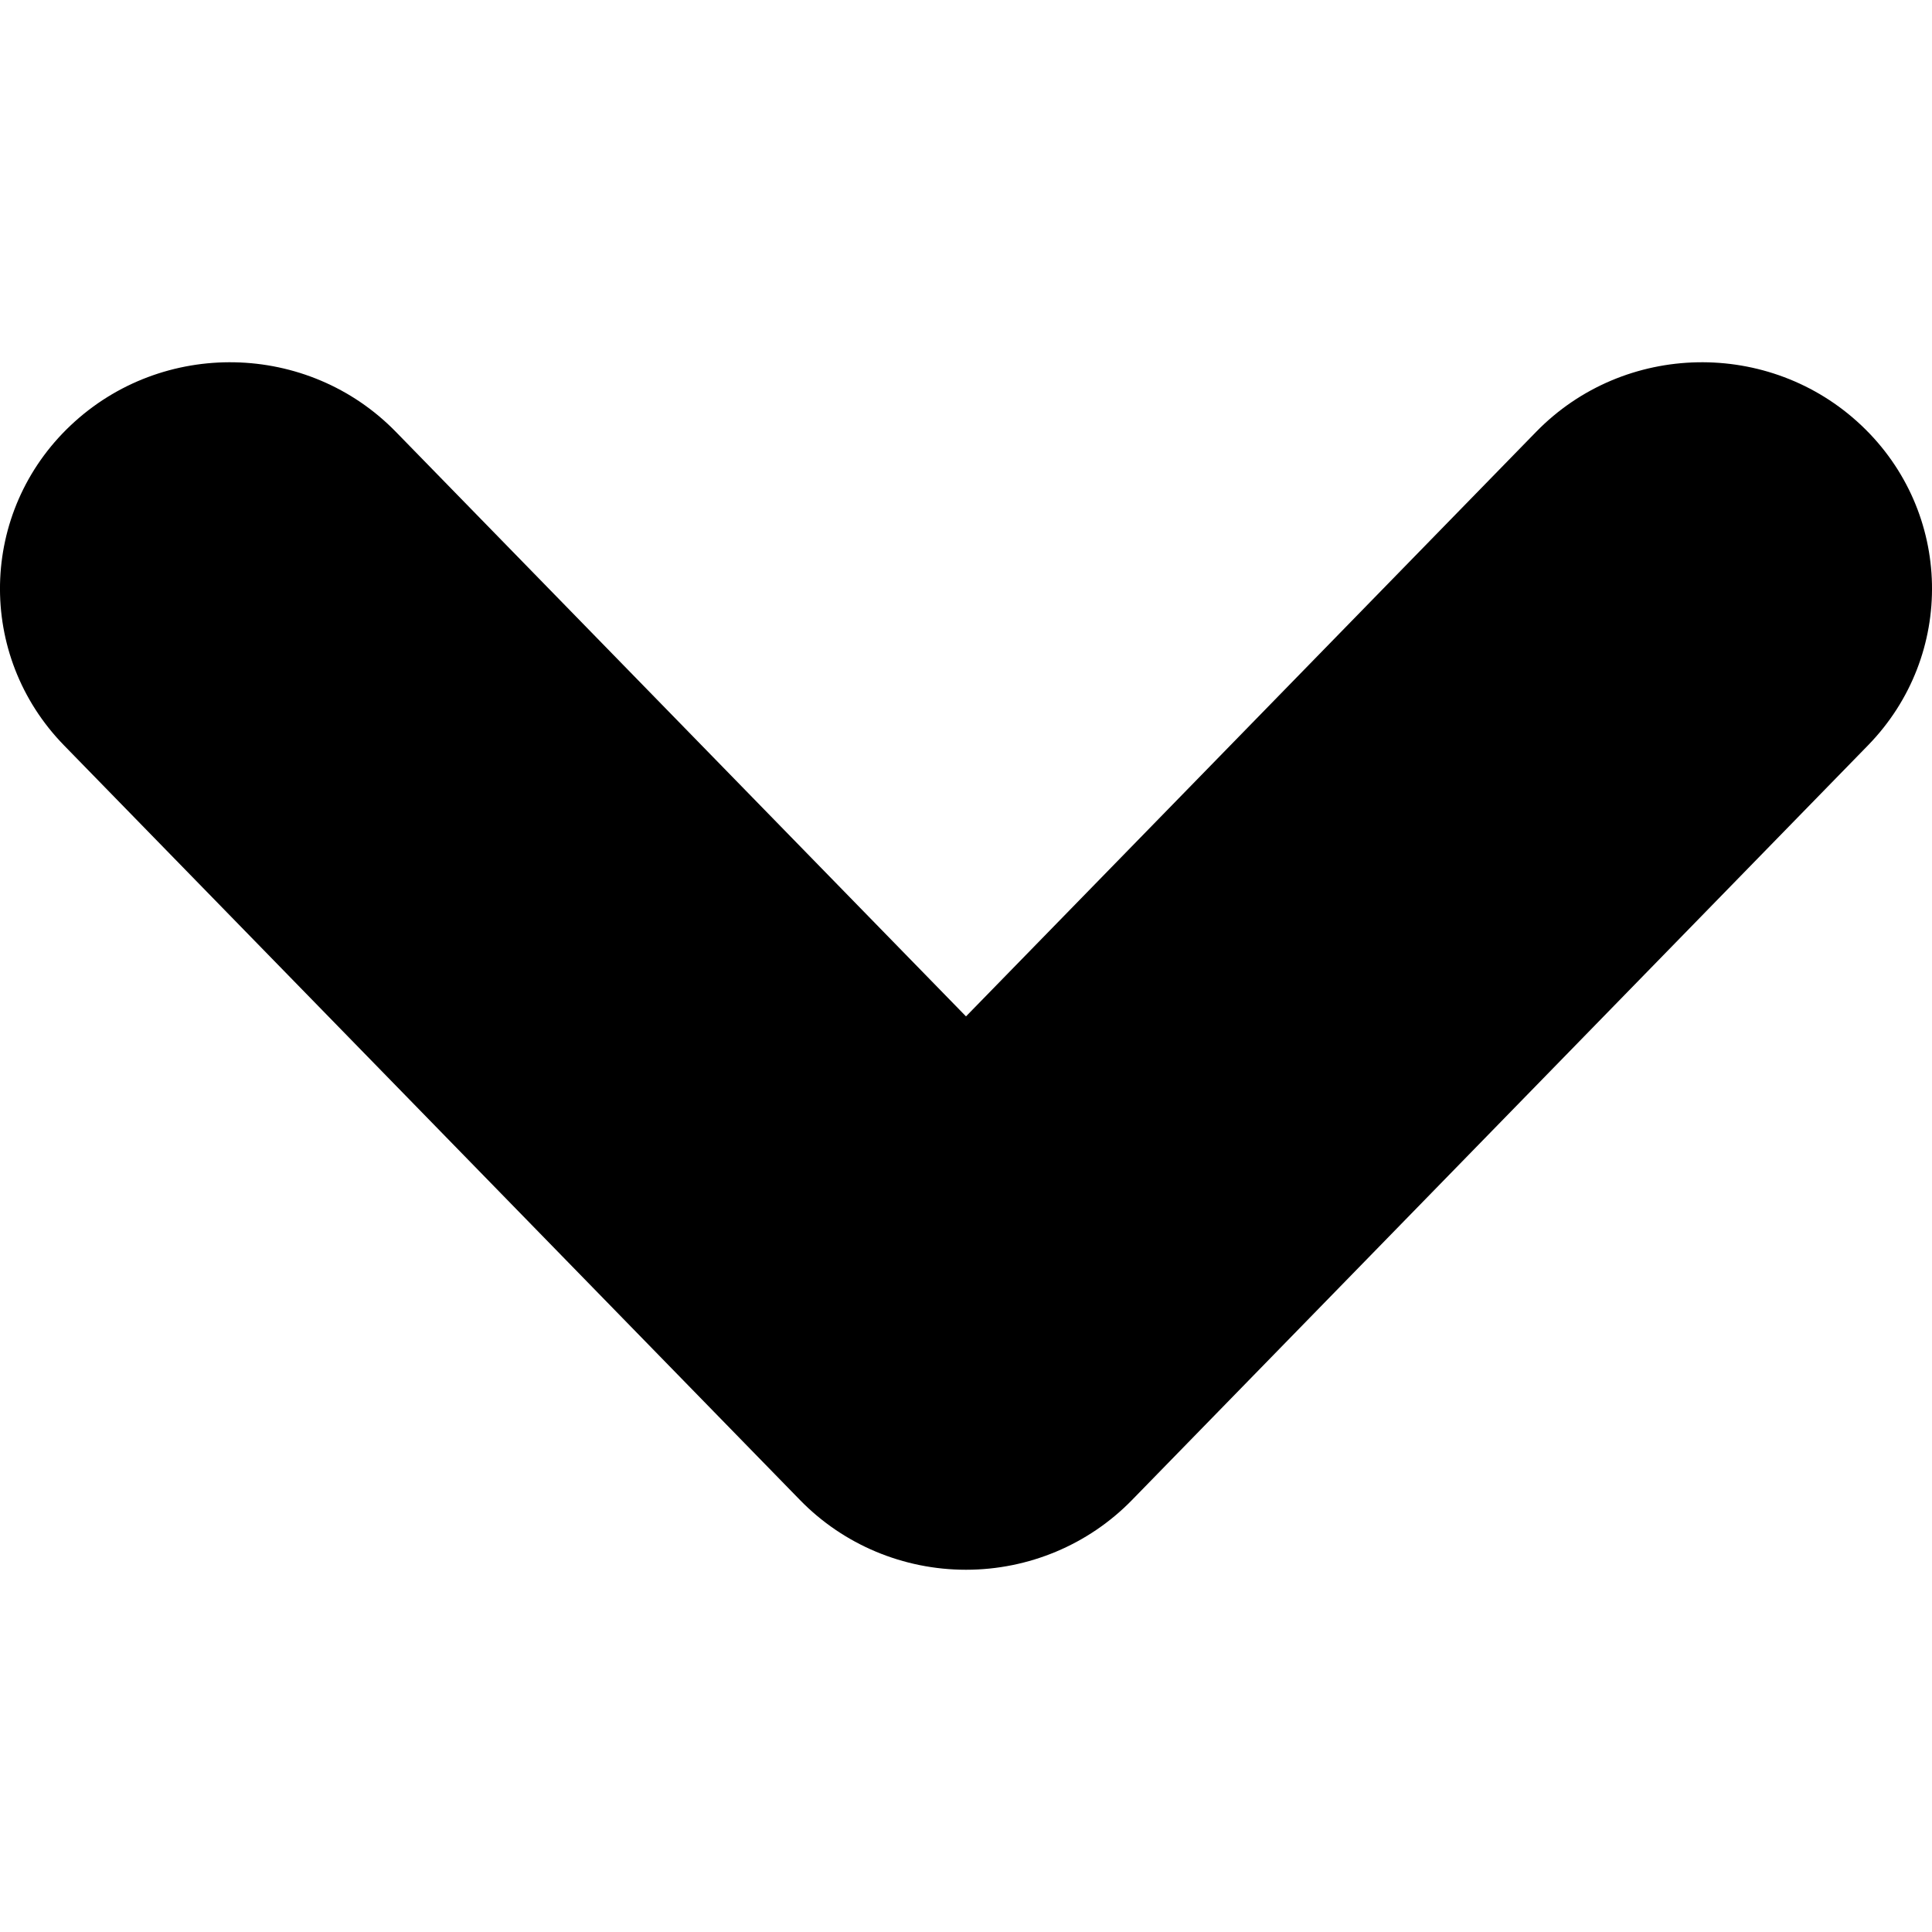
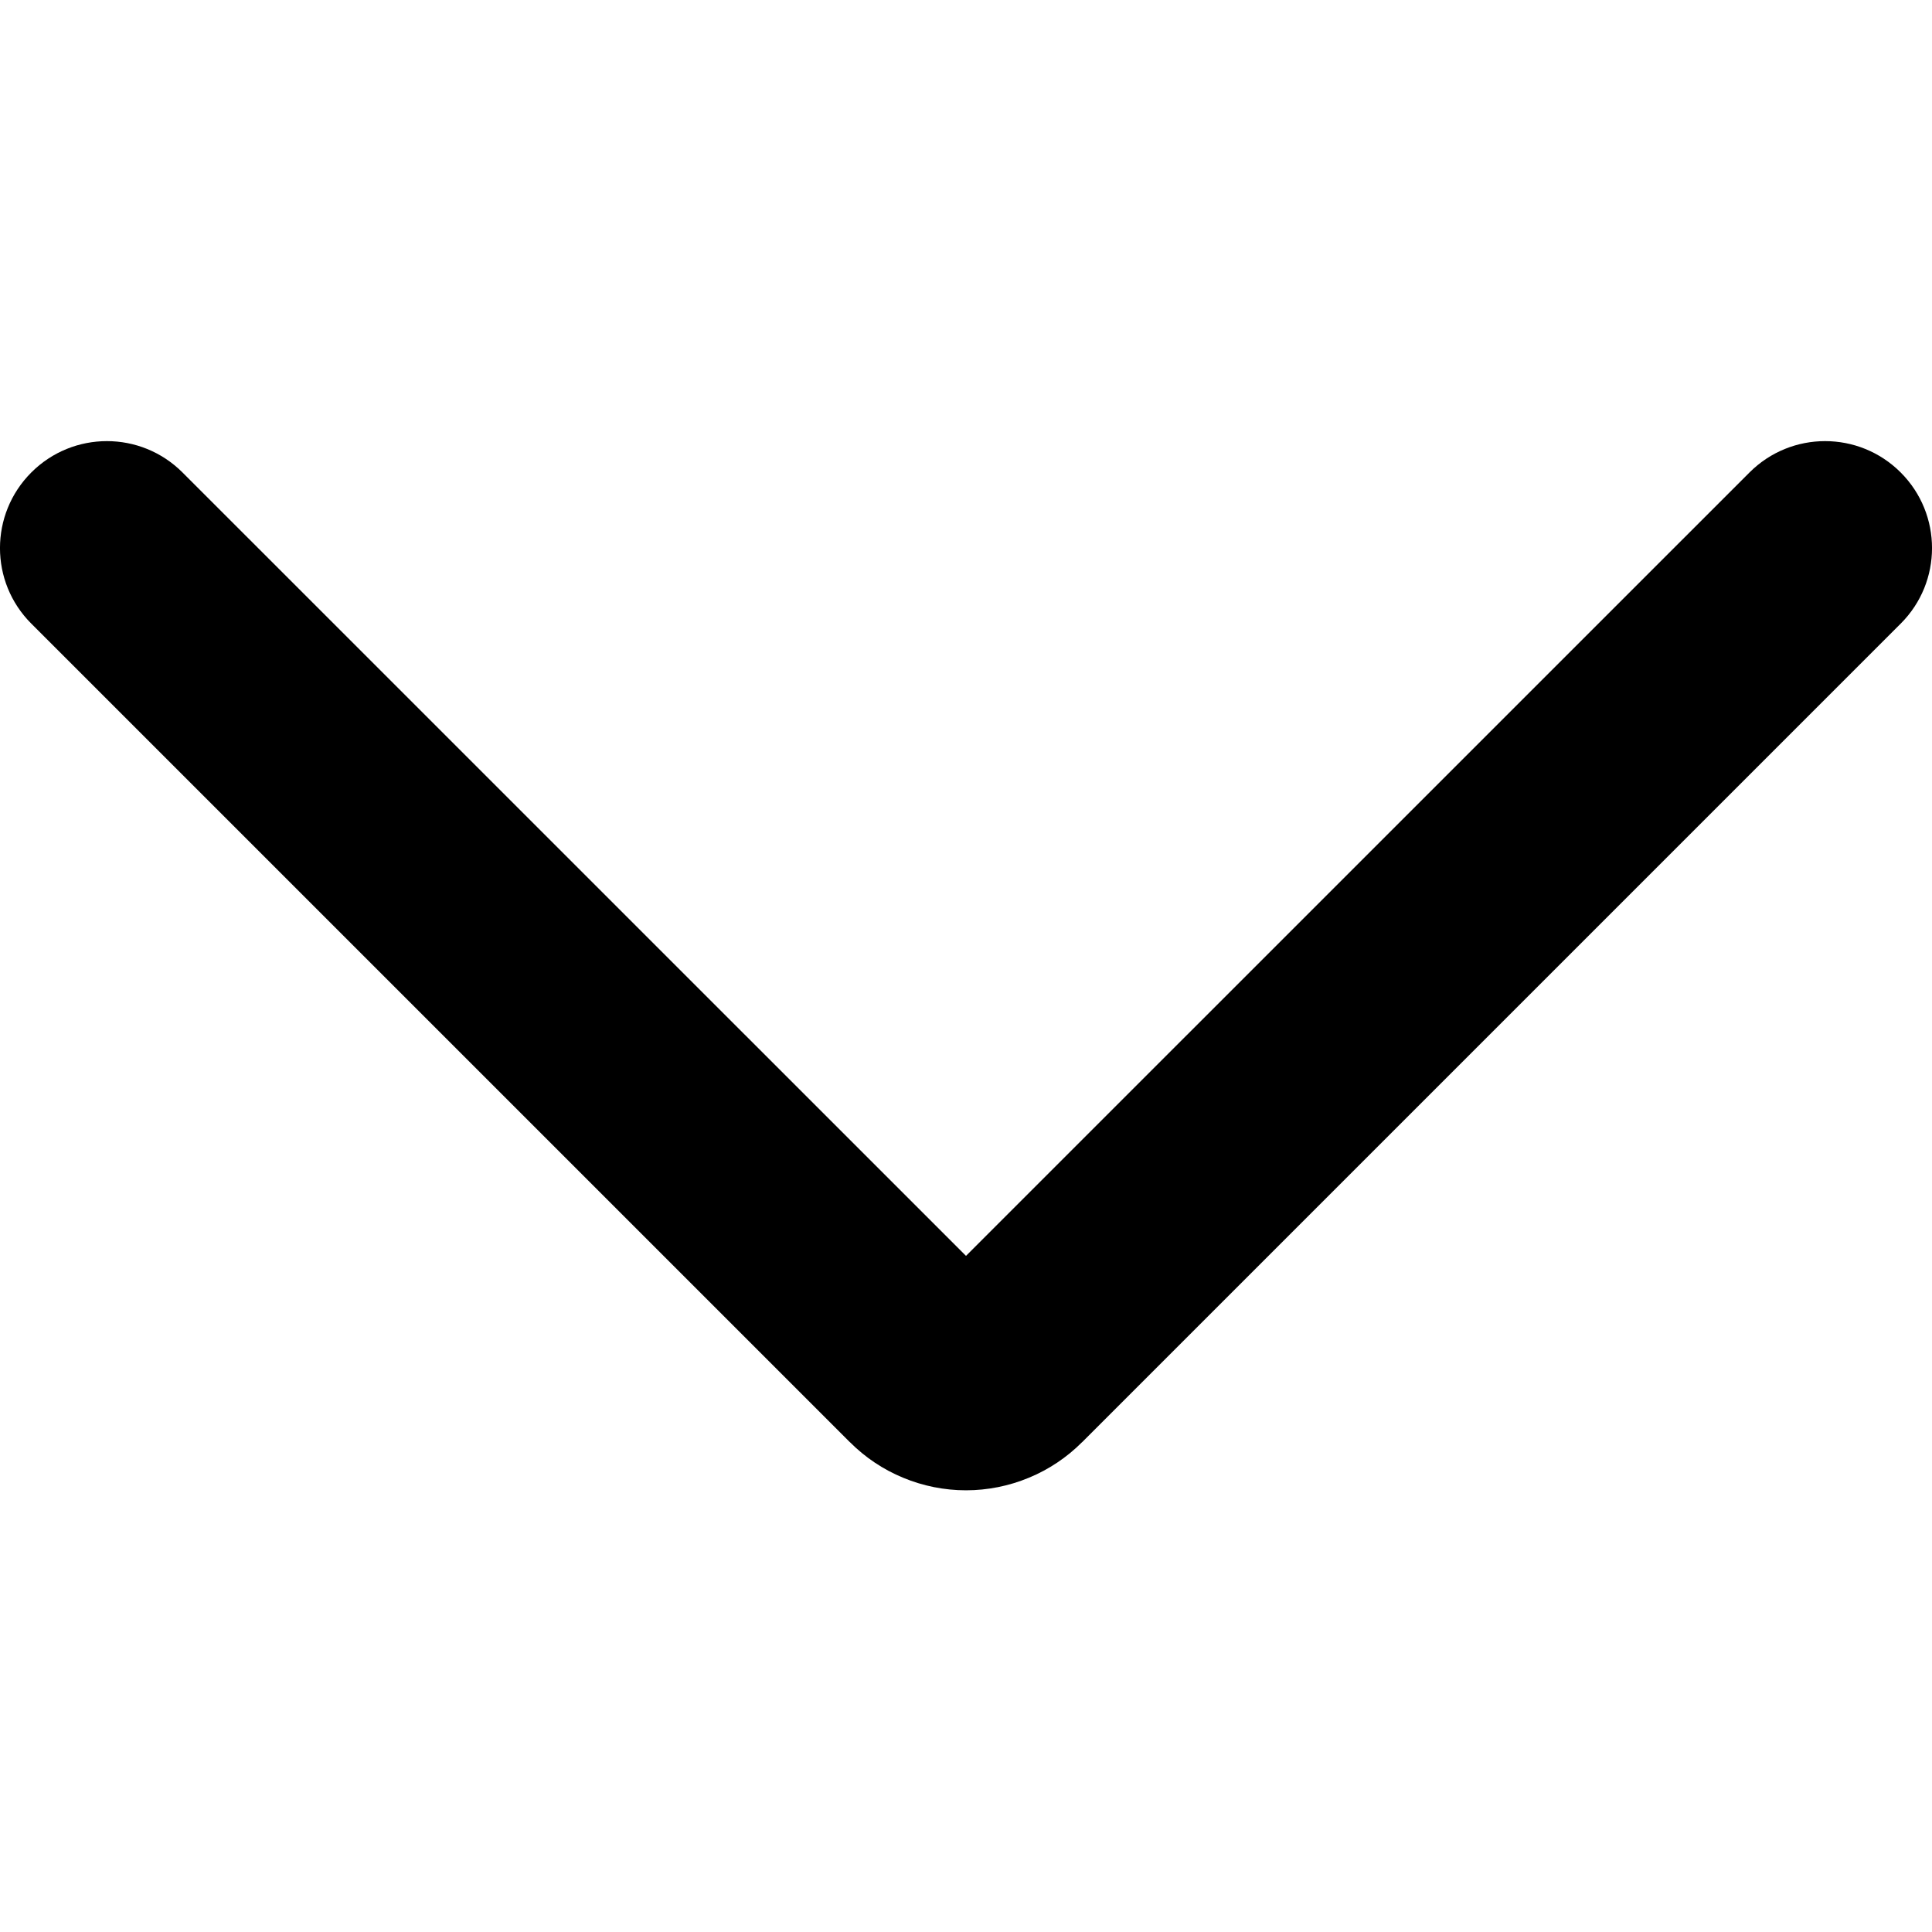
<svg xmlns="http://www.w3.org/2000/svg" width="24" height="24" viewBox="0 0 24 24" fill="none">
-   <path fill-rule="evenodd" clip-rule="evenodd" d="M23.122 5.284C21.983 4.208 20.174 4.244 19.082 5.365L12 12.626L4.918 5.365C3.825 4.244 2.017 4.208 0.878 5.284C-0.26 6.359 -0.297 8.14 0.796 9.26L9.939 18.635C10.478 19.188 11.222 19.5 12 19.5C12.778 19.5 13.522 19.188 14.061 18.635L23.204 9.26C24.297 8.14 24.26 6.359 23.122 5.284Z" fill="black" />
+   <path fill-rule="evenodd" clip-rule="evenodd" d="M0.389 5.869C0.908 5.35 1.748 5.35 2.267 5.869L12 15.601L21.733 5.869C22.252 5.35 23.092 5.35 23.611 5.869C24.13 6.388 24.13 7.229 23.611 7.747L13.443 17.915C13.442 17.915 13.442 17.915 13.442 17.915C13.253 18.105 13.028 18.255 12.781 18.357C12.533 18.46 12.268 18.513 12 18.513C11.732 18.513 11.467 18.46 11.219 18.357C10.972 18.255 10.747 18.105 10.558 17.915C10.558 17.915 10.558 17.915 10.557 17.915L0.389 7.747C-0.13 7.229 -0.13 6.388 0.389 5.869Z" fill="black" />
</svg>
